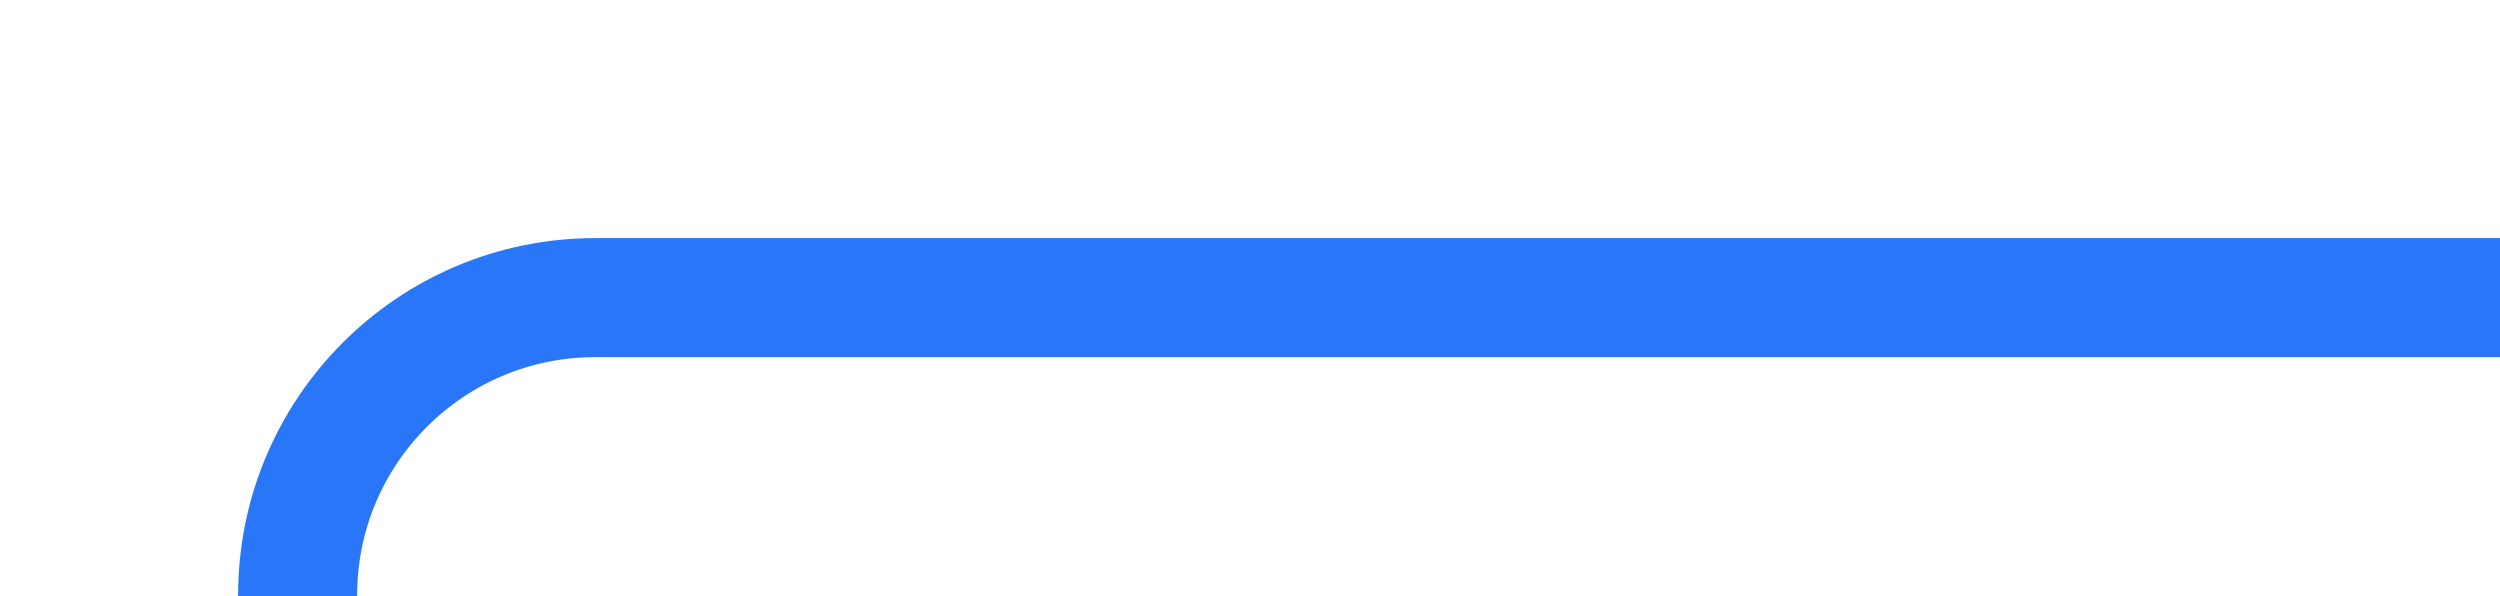
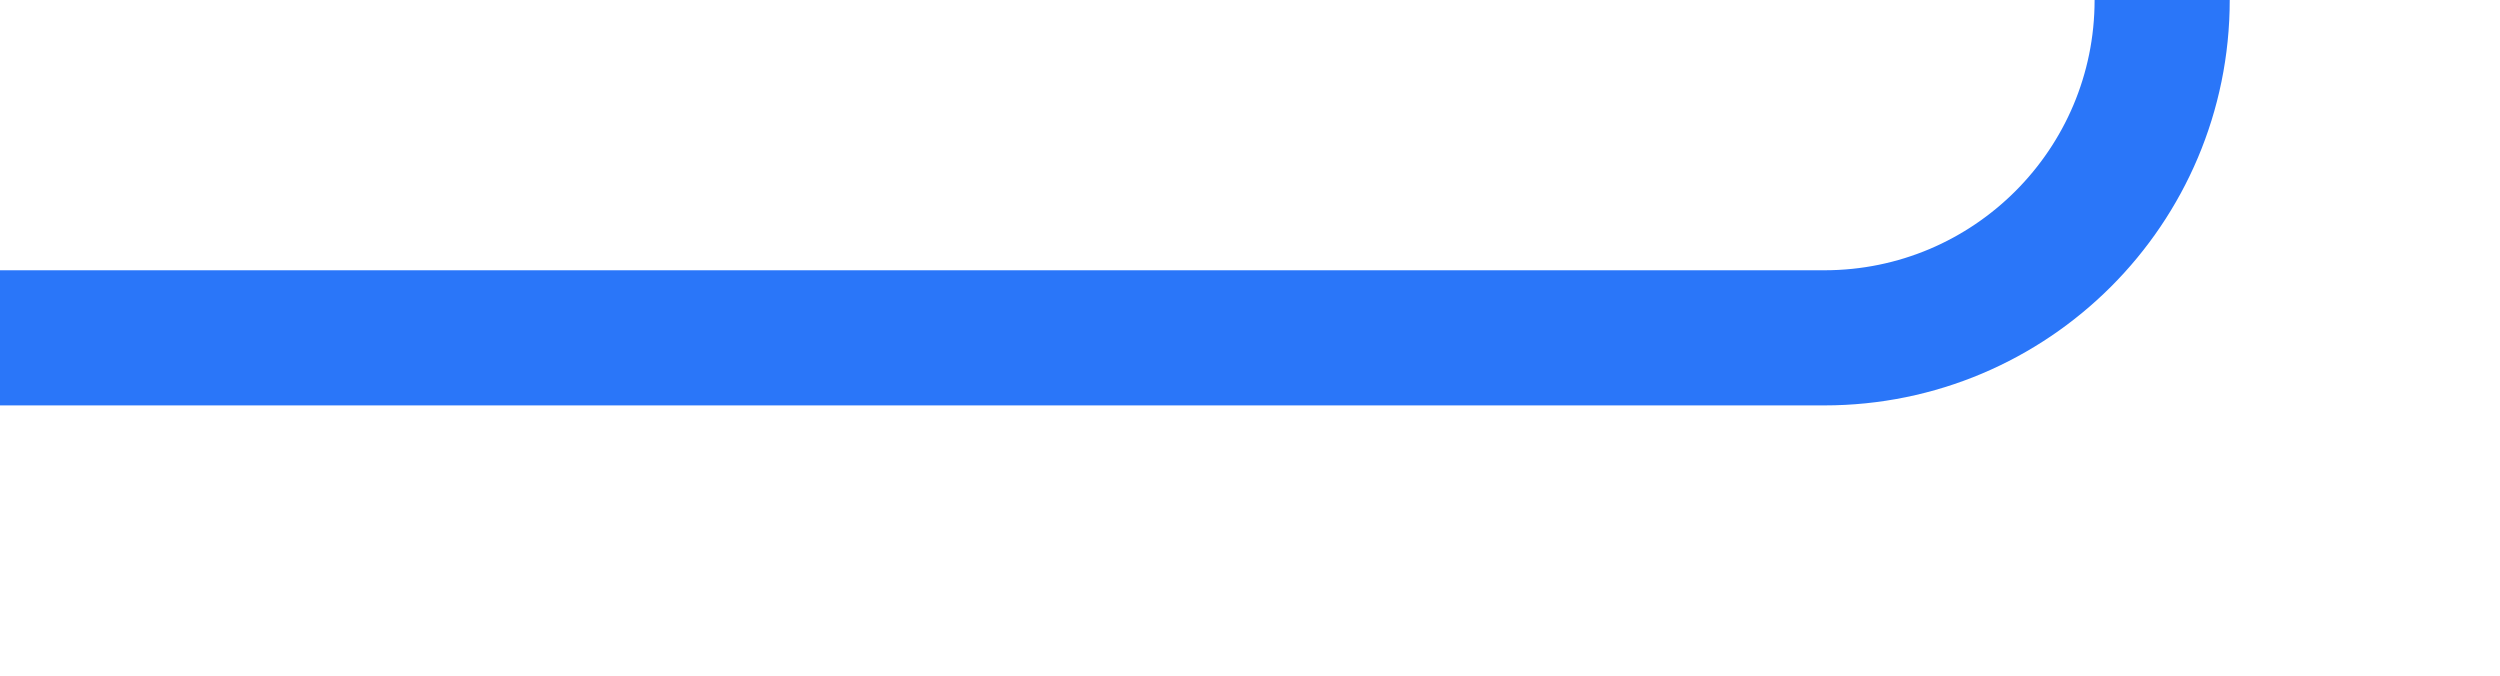
- <svg xmlns="http://www.w3.org/2000/svg" version="1.1" width="42px" height="10px" preserveAspectRatio="xMinYMid meet" viewBox="1353 1185  42 8">
-   <path d="M 1395 1189  L 1363 1189  A 5 5 0 0 0 1358 1194 L 1358 1247  A 5 5 0 0 1 1353 1252 L 1322 1252  " stroke-width="2" stroke="#2a76f9" fill="none" />
+ <svg xmlns="http://www.w3.org/2000/svg" version="1.1" width="37px" height="10px" preserveAspectRatio="xMinYMid meet" viewBox="408 1376  37 8">
+   <path d="M 408 1380  L 435 1380  A 5 5 0 0 0 440 1375 L 440 1257  A 5 5 0 0 1 445 1252 L 478 1252  " stroke-width="2" stroke="#2a76f9" fill="none" />
</svg>
